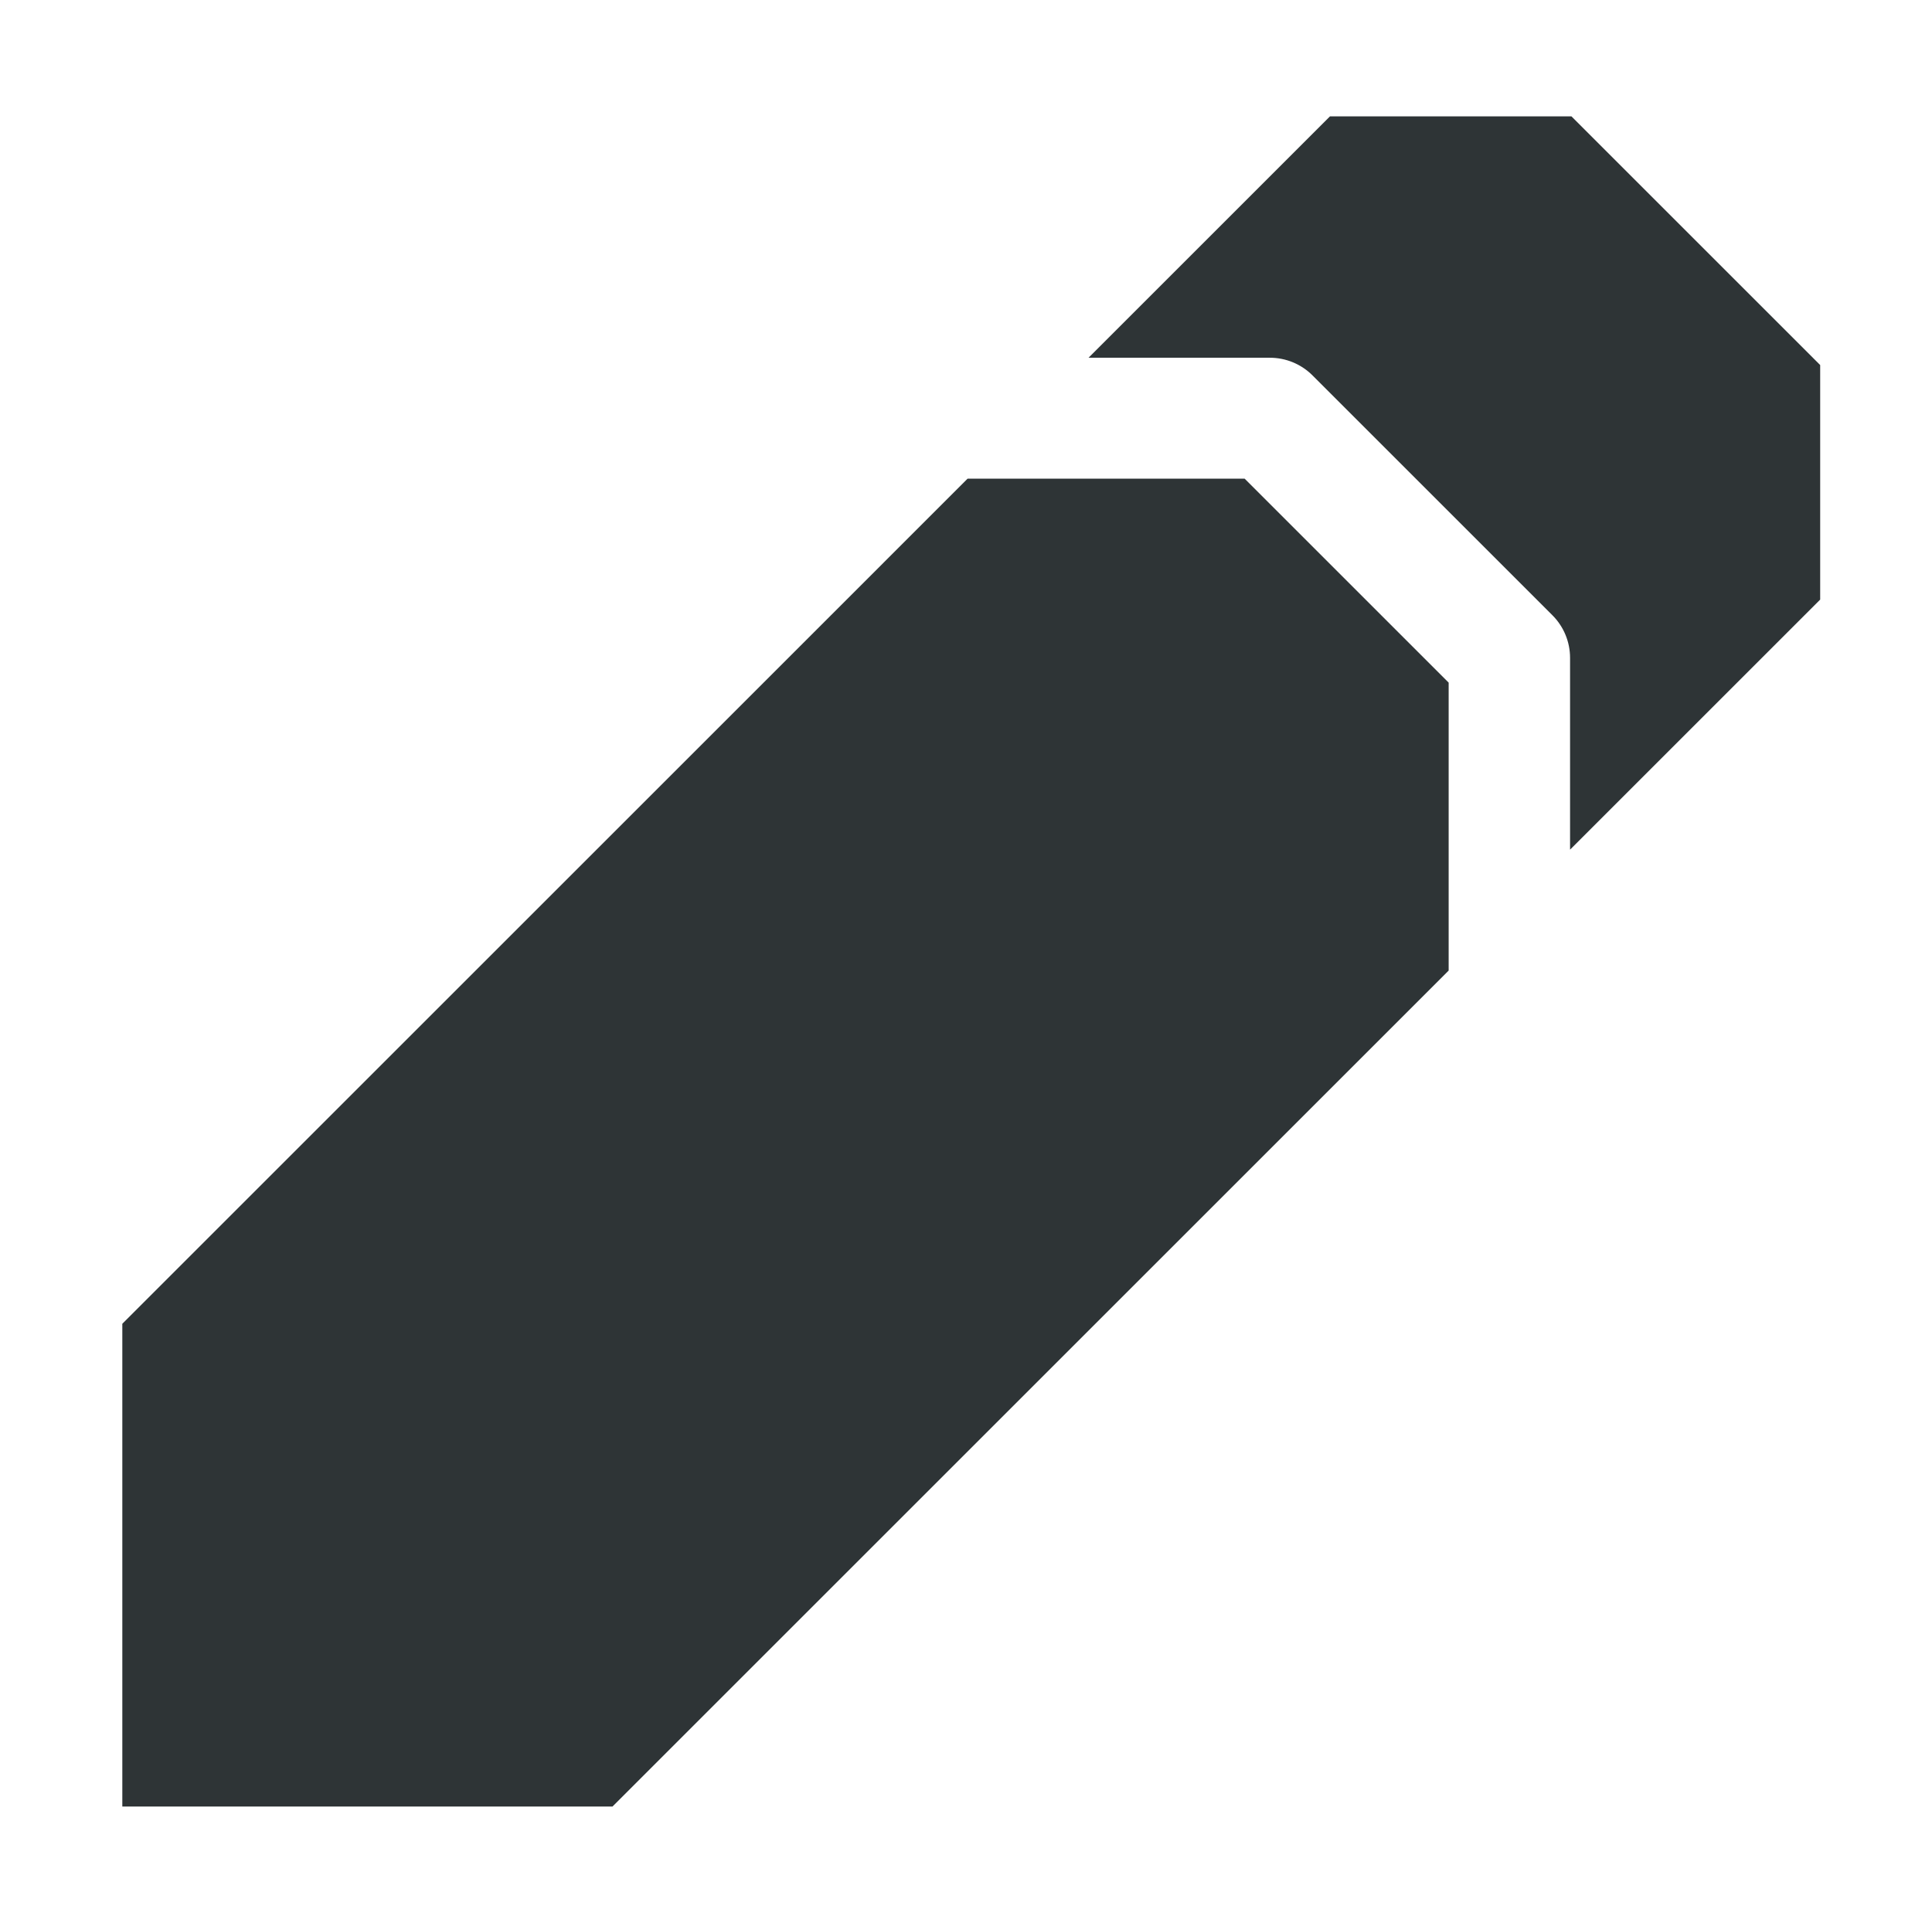
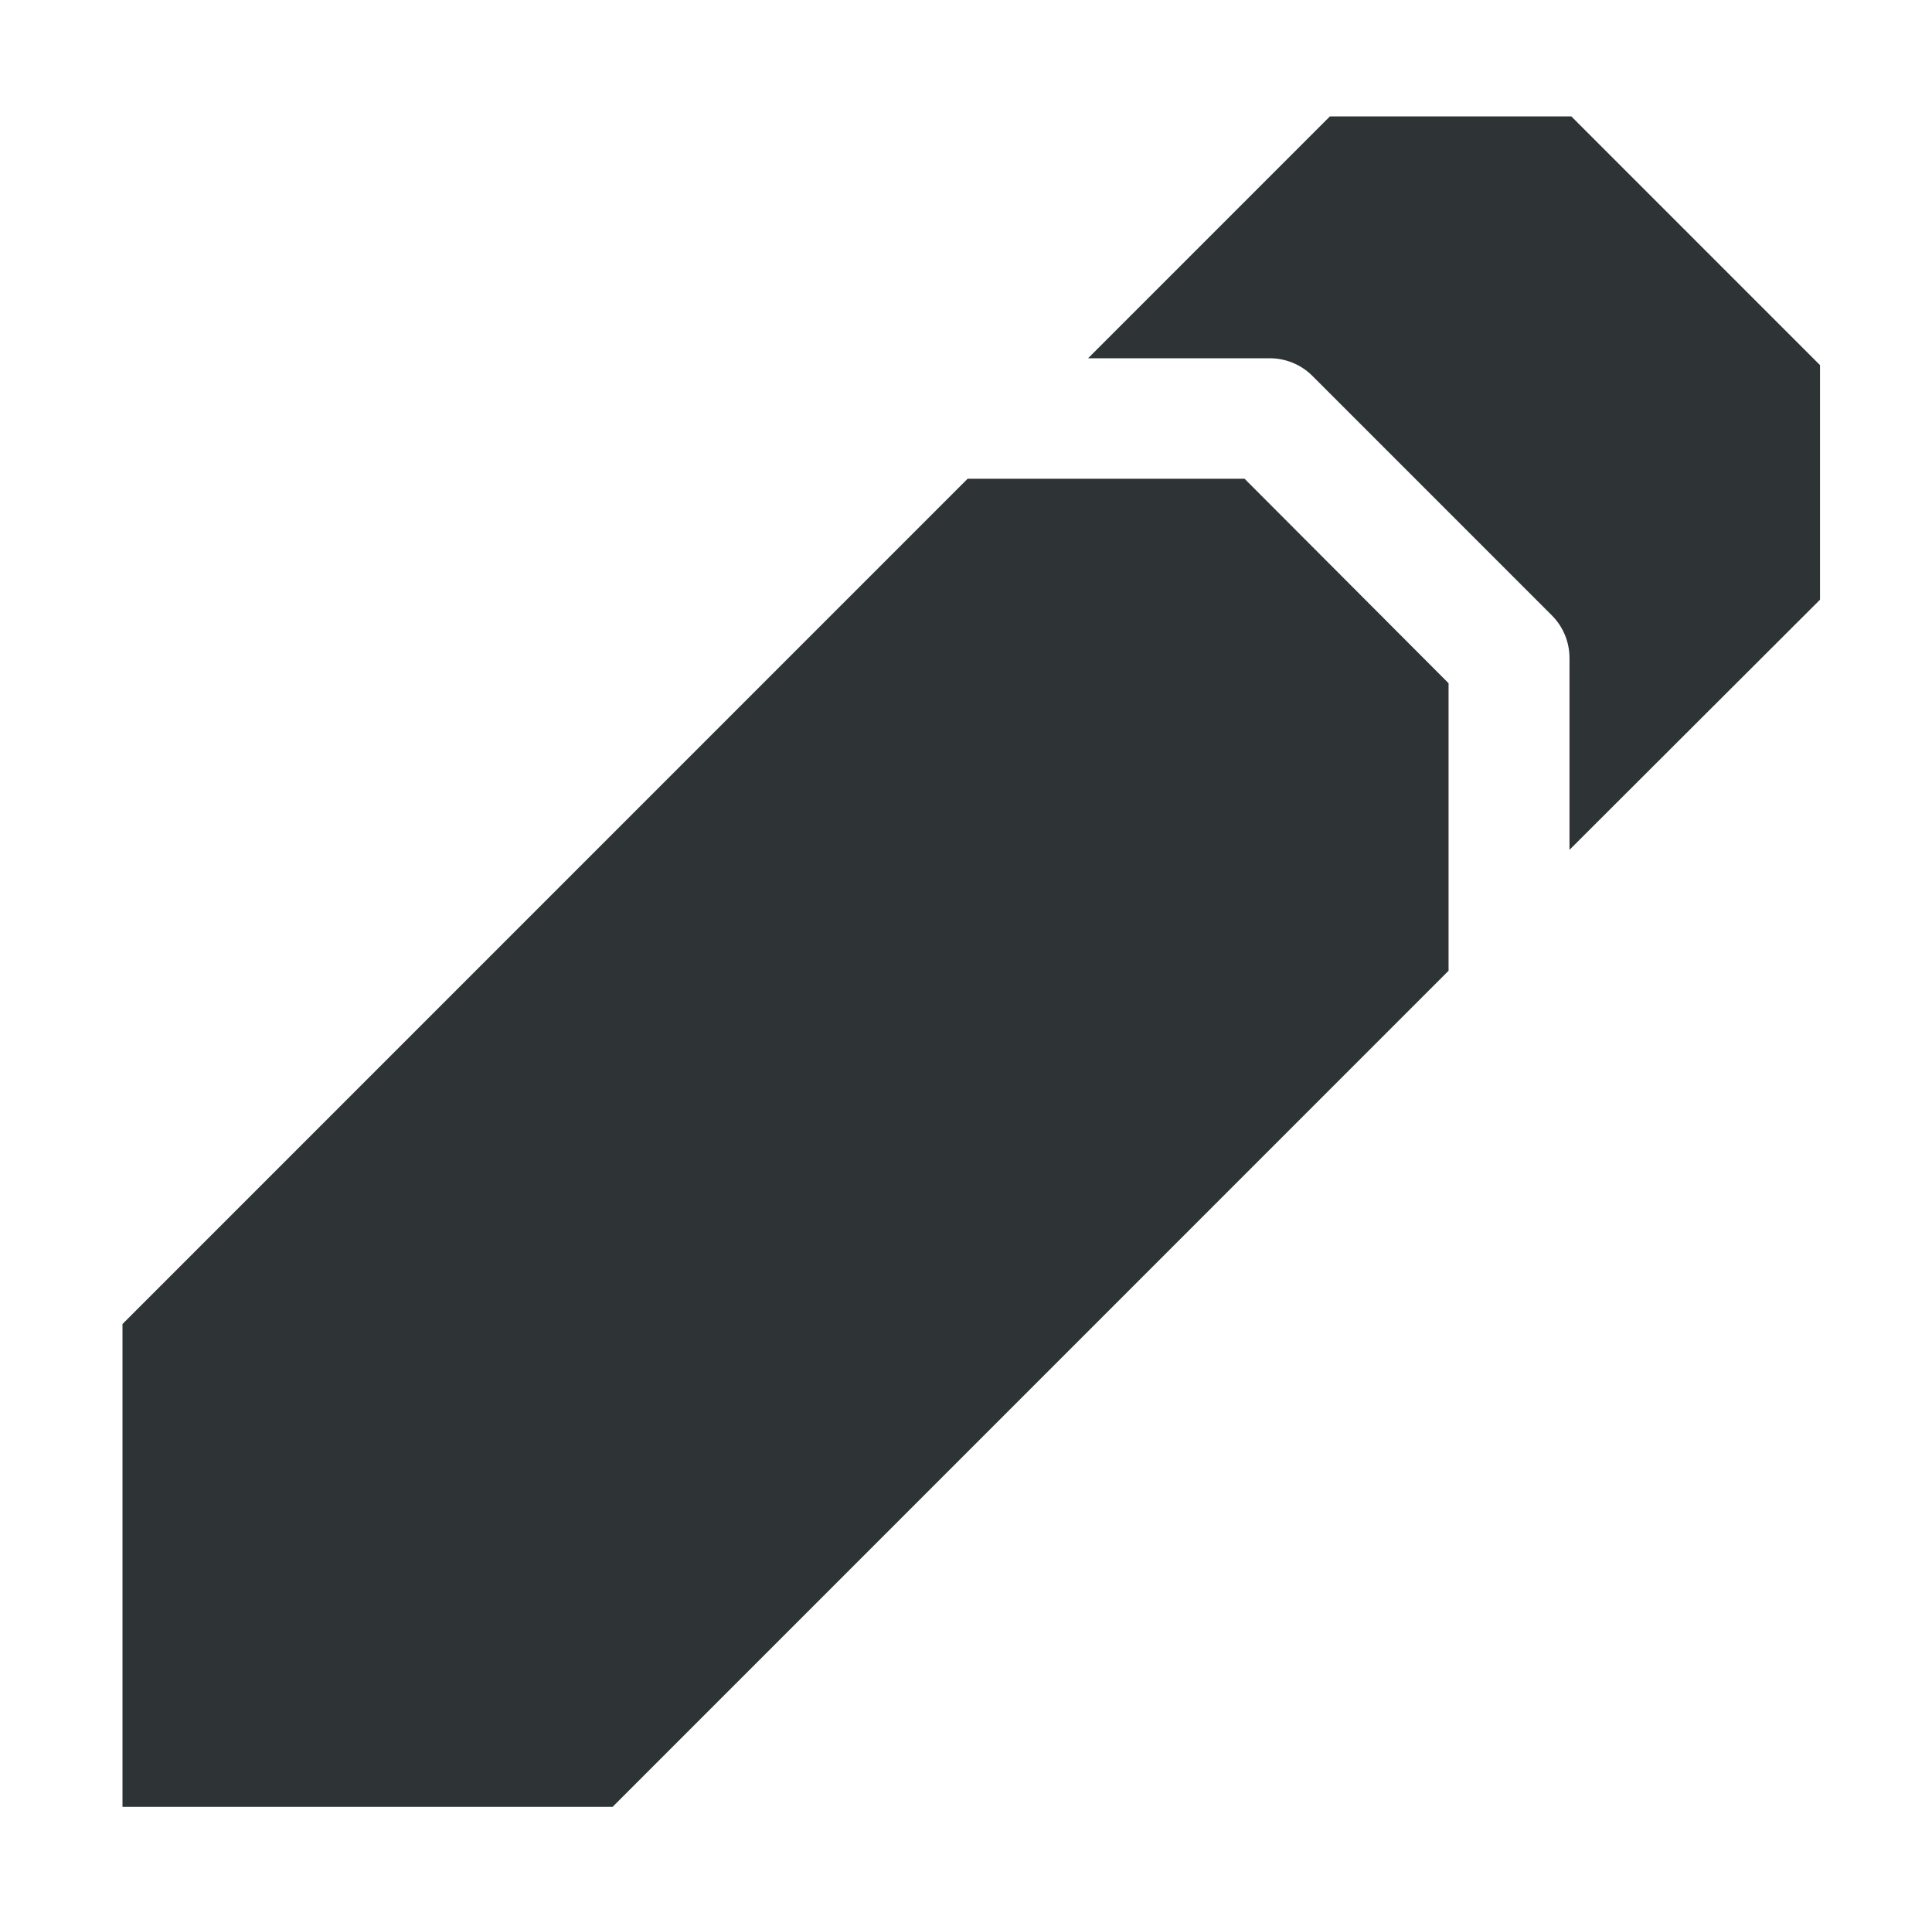
- <svg xmlns="http://www.w3.org/2000/svg" width="4.233mm" height="4.228mm" version="1.1" viewBox="0 0 4.233 4.228" id="svg4728">
-   <defs id="defs4732" />
-   <path d="M 2.914,0.255 2.385,0.784 h 0.397 a 0.132,0.132 0 0 1 0.094,0.039 l 0.525,0.525 a 0.132,0.132 0 0 1 0.039,0.094 V 1.862 L 3.988,1.314 V 0.8 L 3.443,0.255 Z M 2.12,1.049 0.268,2.901 V 3.959 H 1.342 L 3.174,2.127 V 1.496 L 2.727,1.049 Z" fill="#2e3436" id="path4722" style="stroke-width:0.265" />
+ <svg xmlns="http://www.w3.org/2000/svg" width="16" height="15.978" viewBox="0 0 4.233 4.228">
+   <path d="m2.914.255-.53.53h.397a.132.132 0 0 1 .094.038l.525.525a.132.132 0 0 1 .039.094v.42l.549-.548V.8L3.443.255Zm-.794.794L.268 2.901v1.058h1.074l1.832-1.832v-.63l-.447-.448Z" fill="#2e3436" style="stroke-width:.265" />
</svg>
